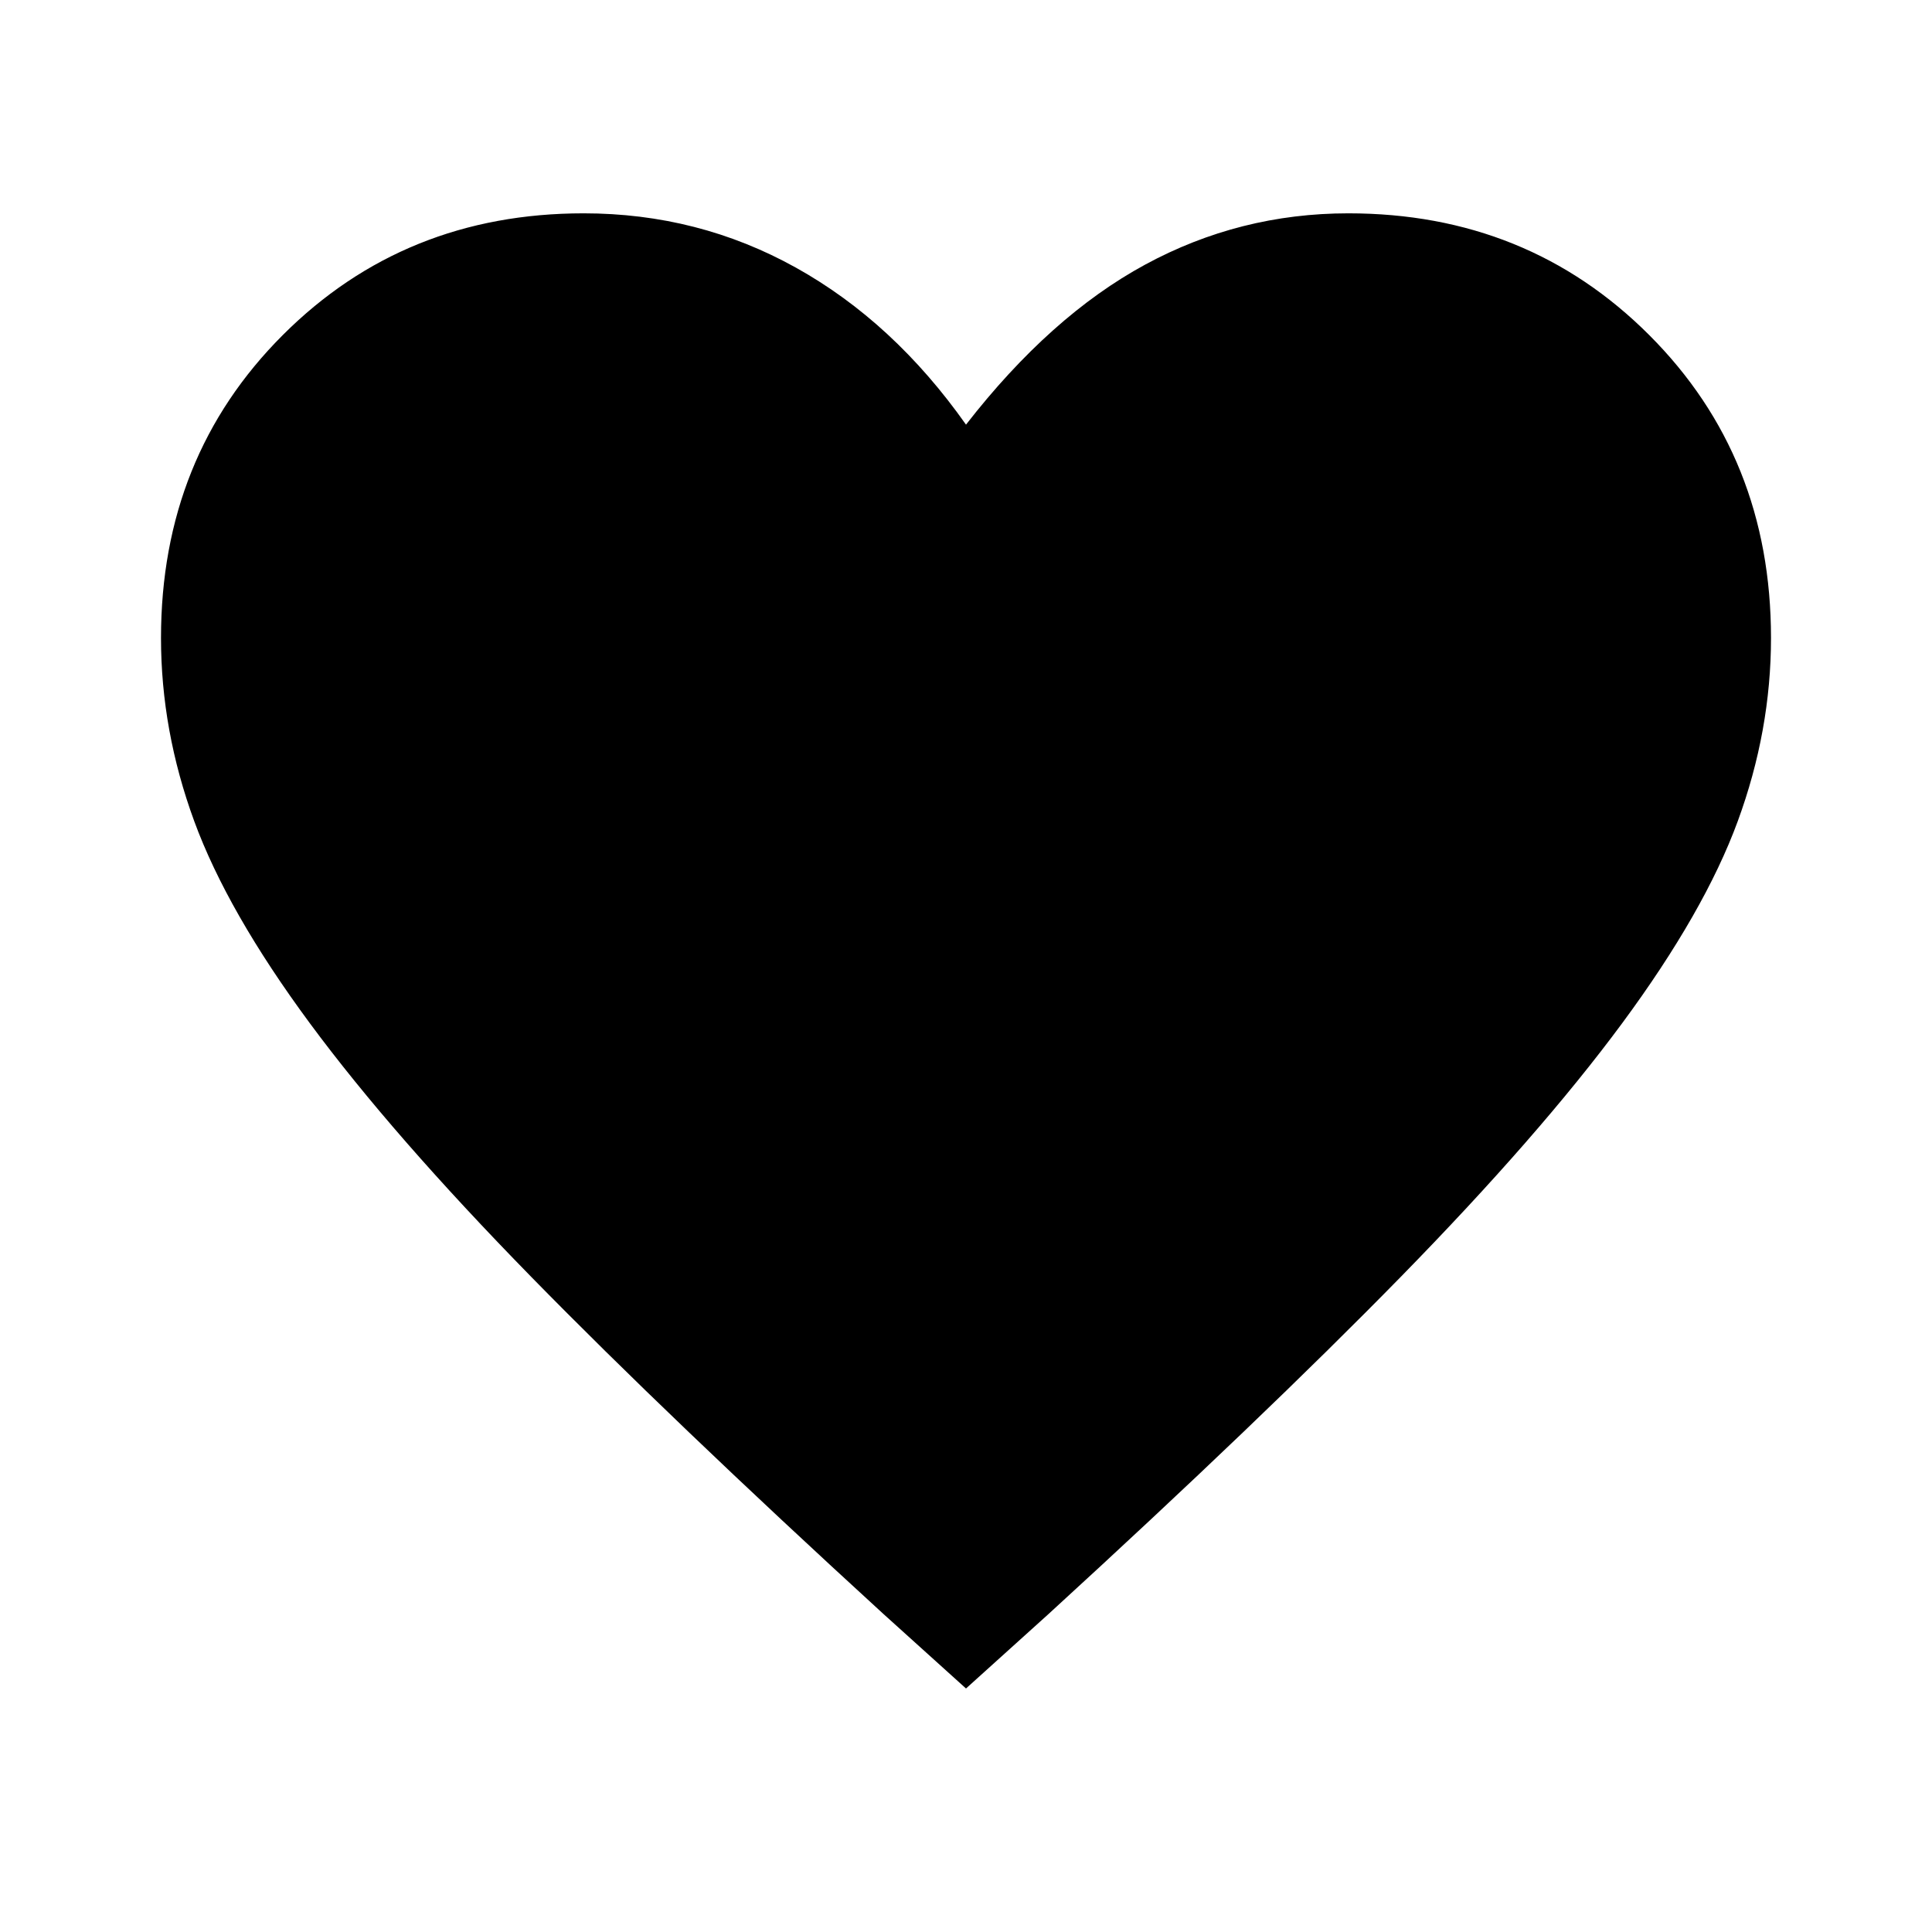
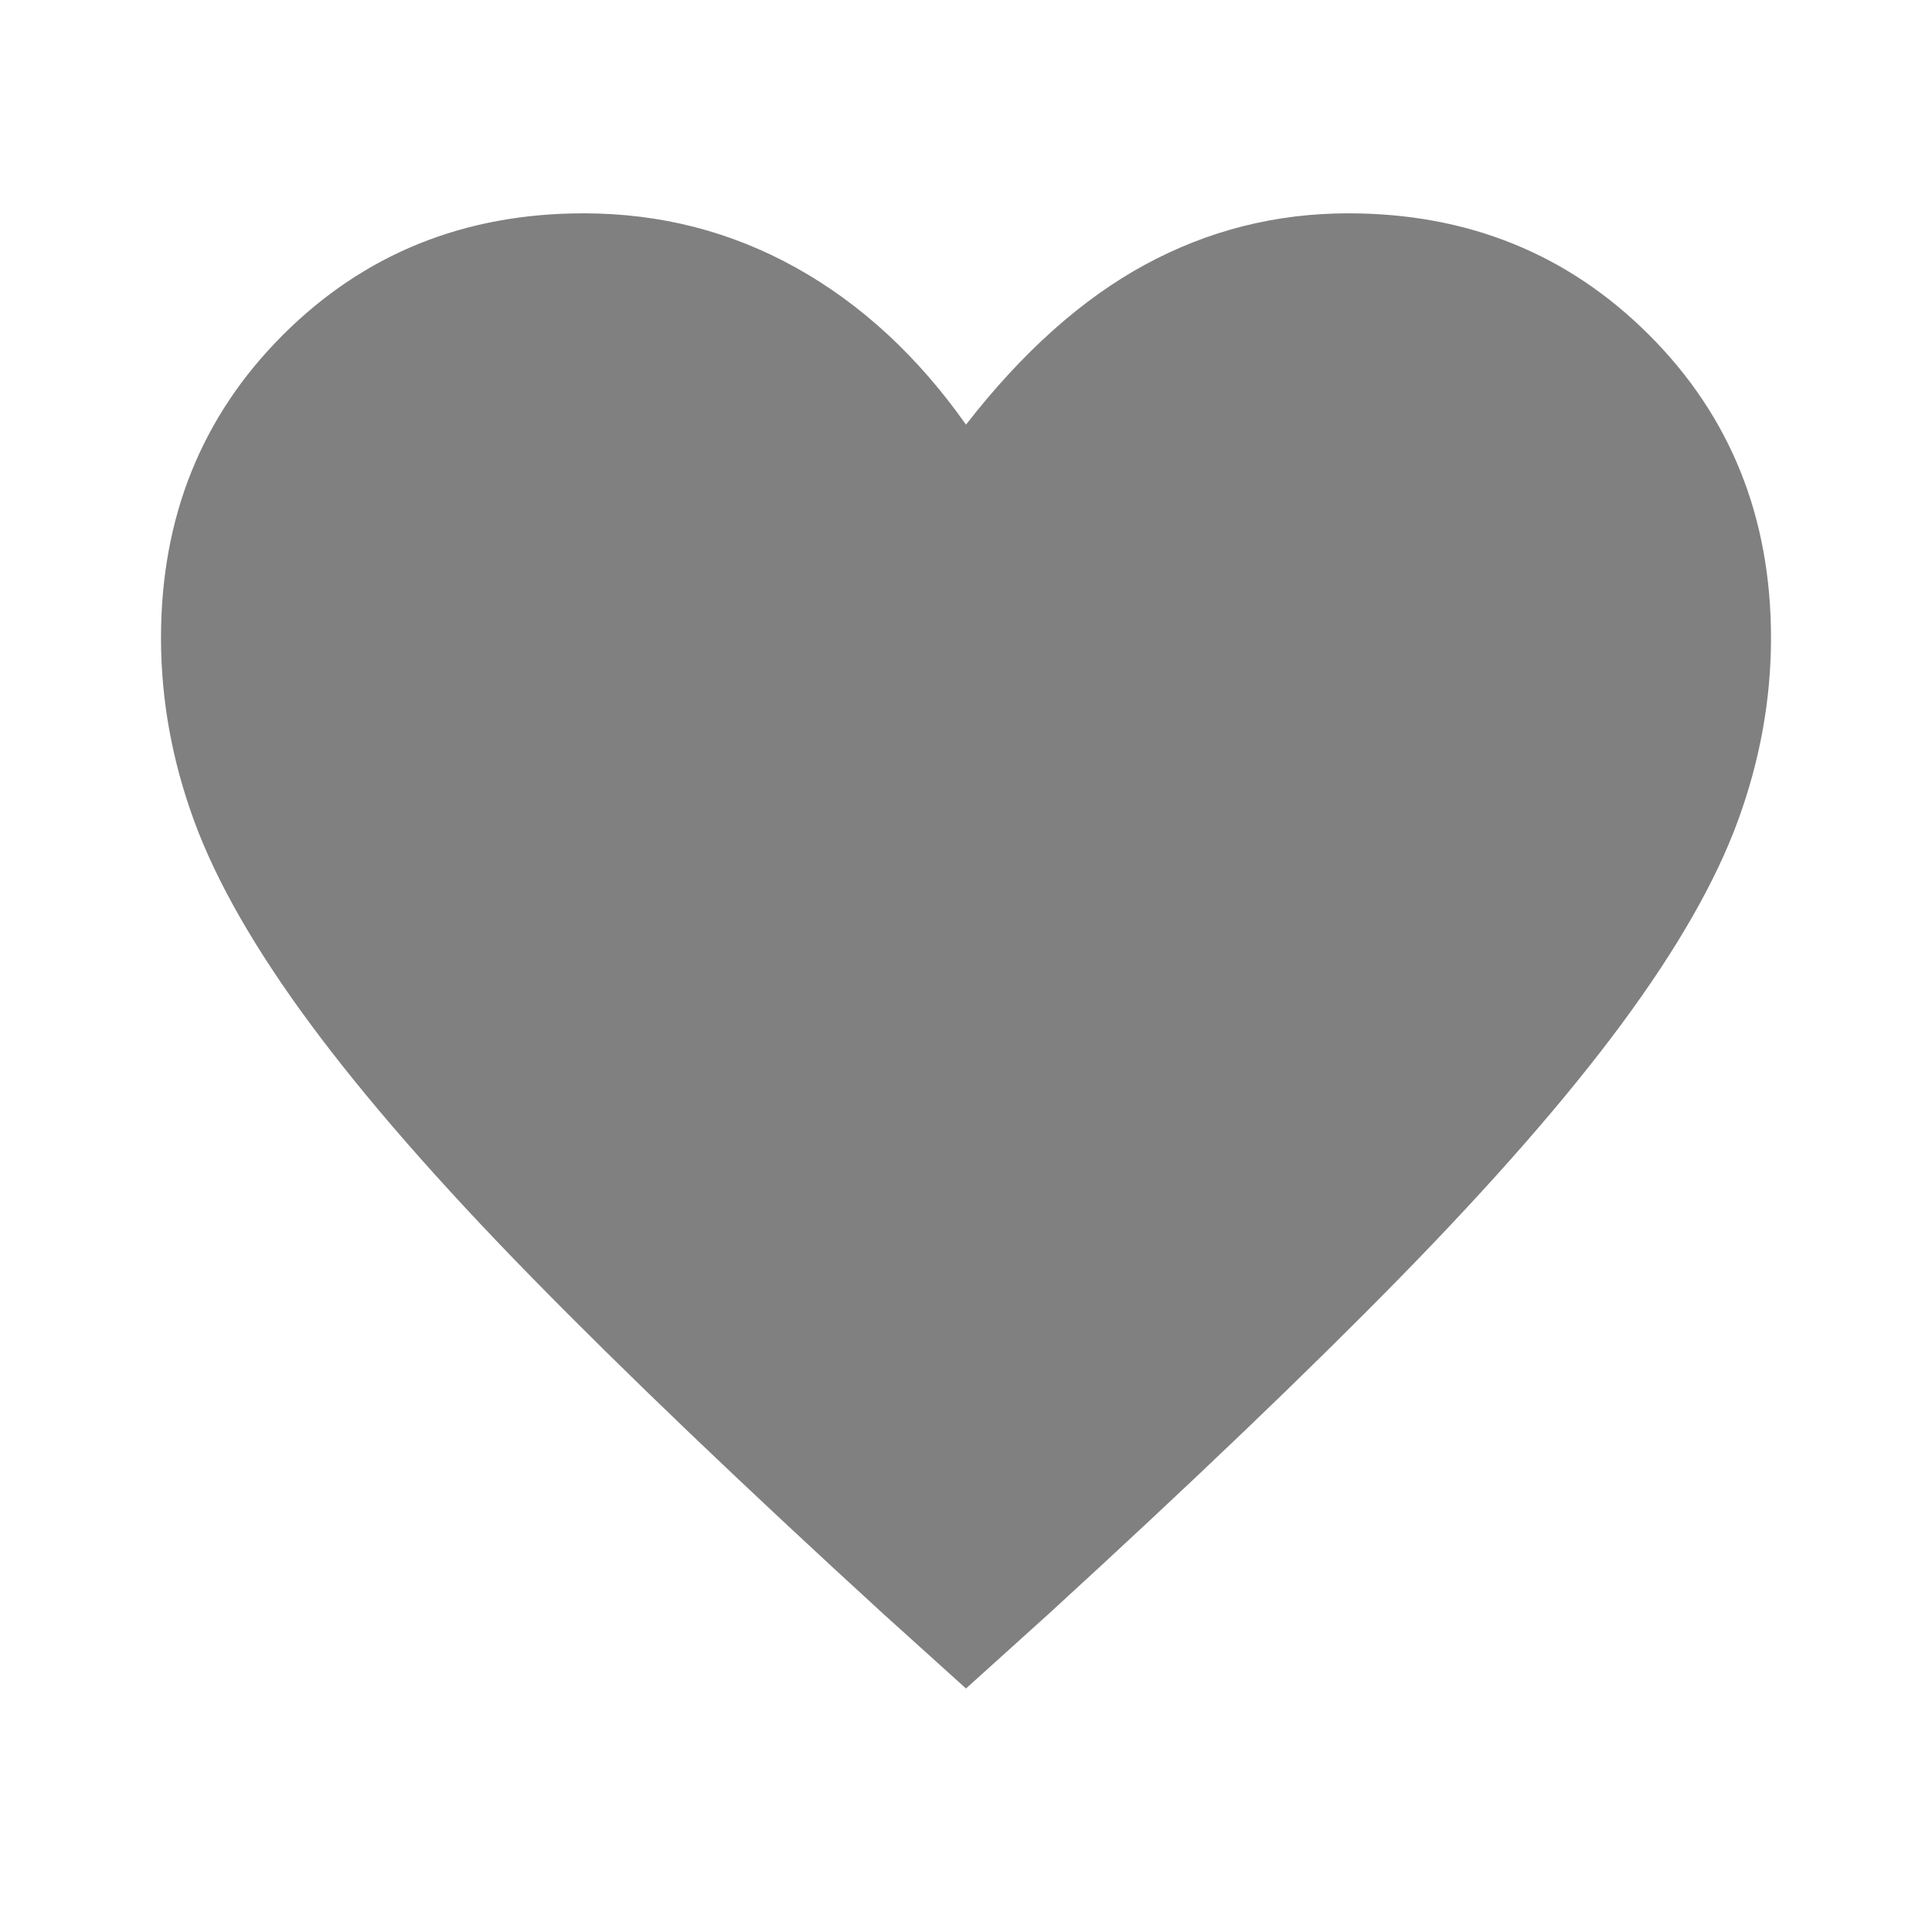
<svg xmlns="http://www.w3.org/2000/svg" height="48" width="48">
-   <path d="m24 41.95-2.05-1.85q-5.3-4.85-8.75-8.375-3.45-3.525-5.5-6.3T4.825 20.4Q4 18.15 4 15.85q0-4.5 3.025-7.525Q10.05 5.3 14.5 5.3q2.85 0 5.275 1.35Q22.2 8 24 10.55q2.1-2.7 4.45-3.975T33.5 5.3q4.45 0 7.475 3.025Q44 11.35 44 15.85q0 2.3-.825 4.55T40.3 25.425q-2.05 2.775-5.5 6.3T26.05 40.1Z" />
+   <path fill="#808080" d="m24 41.95-2.05-1.85q-5.3-4.85-8.75-8.375-3.45-3.525-5.5-6.3T4.825 20.4Q4 18.15 4 15.85q0-4.5 3.025-7.525Q10.05 5.3 14.5 5.3q2.85 0 5.275 1.35Q22.2 8 24 10.55q2.1-2.7 4.45-3.975T33.5 5.3q4.45 0 7.475 3.025Q44 11.35 44 15.85q0 2.3-.825 4.55T40.3 25.425q-2.05 2.775-5.5 6.3T26.05 40.1Z" />
</svg>
